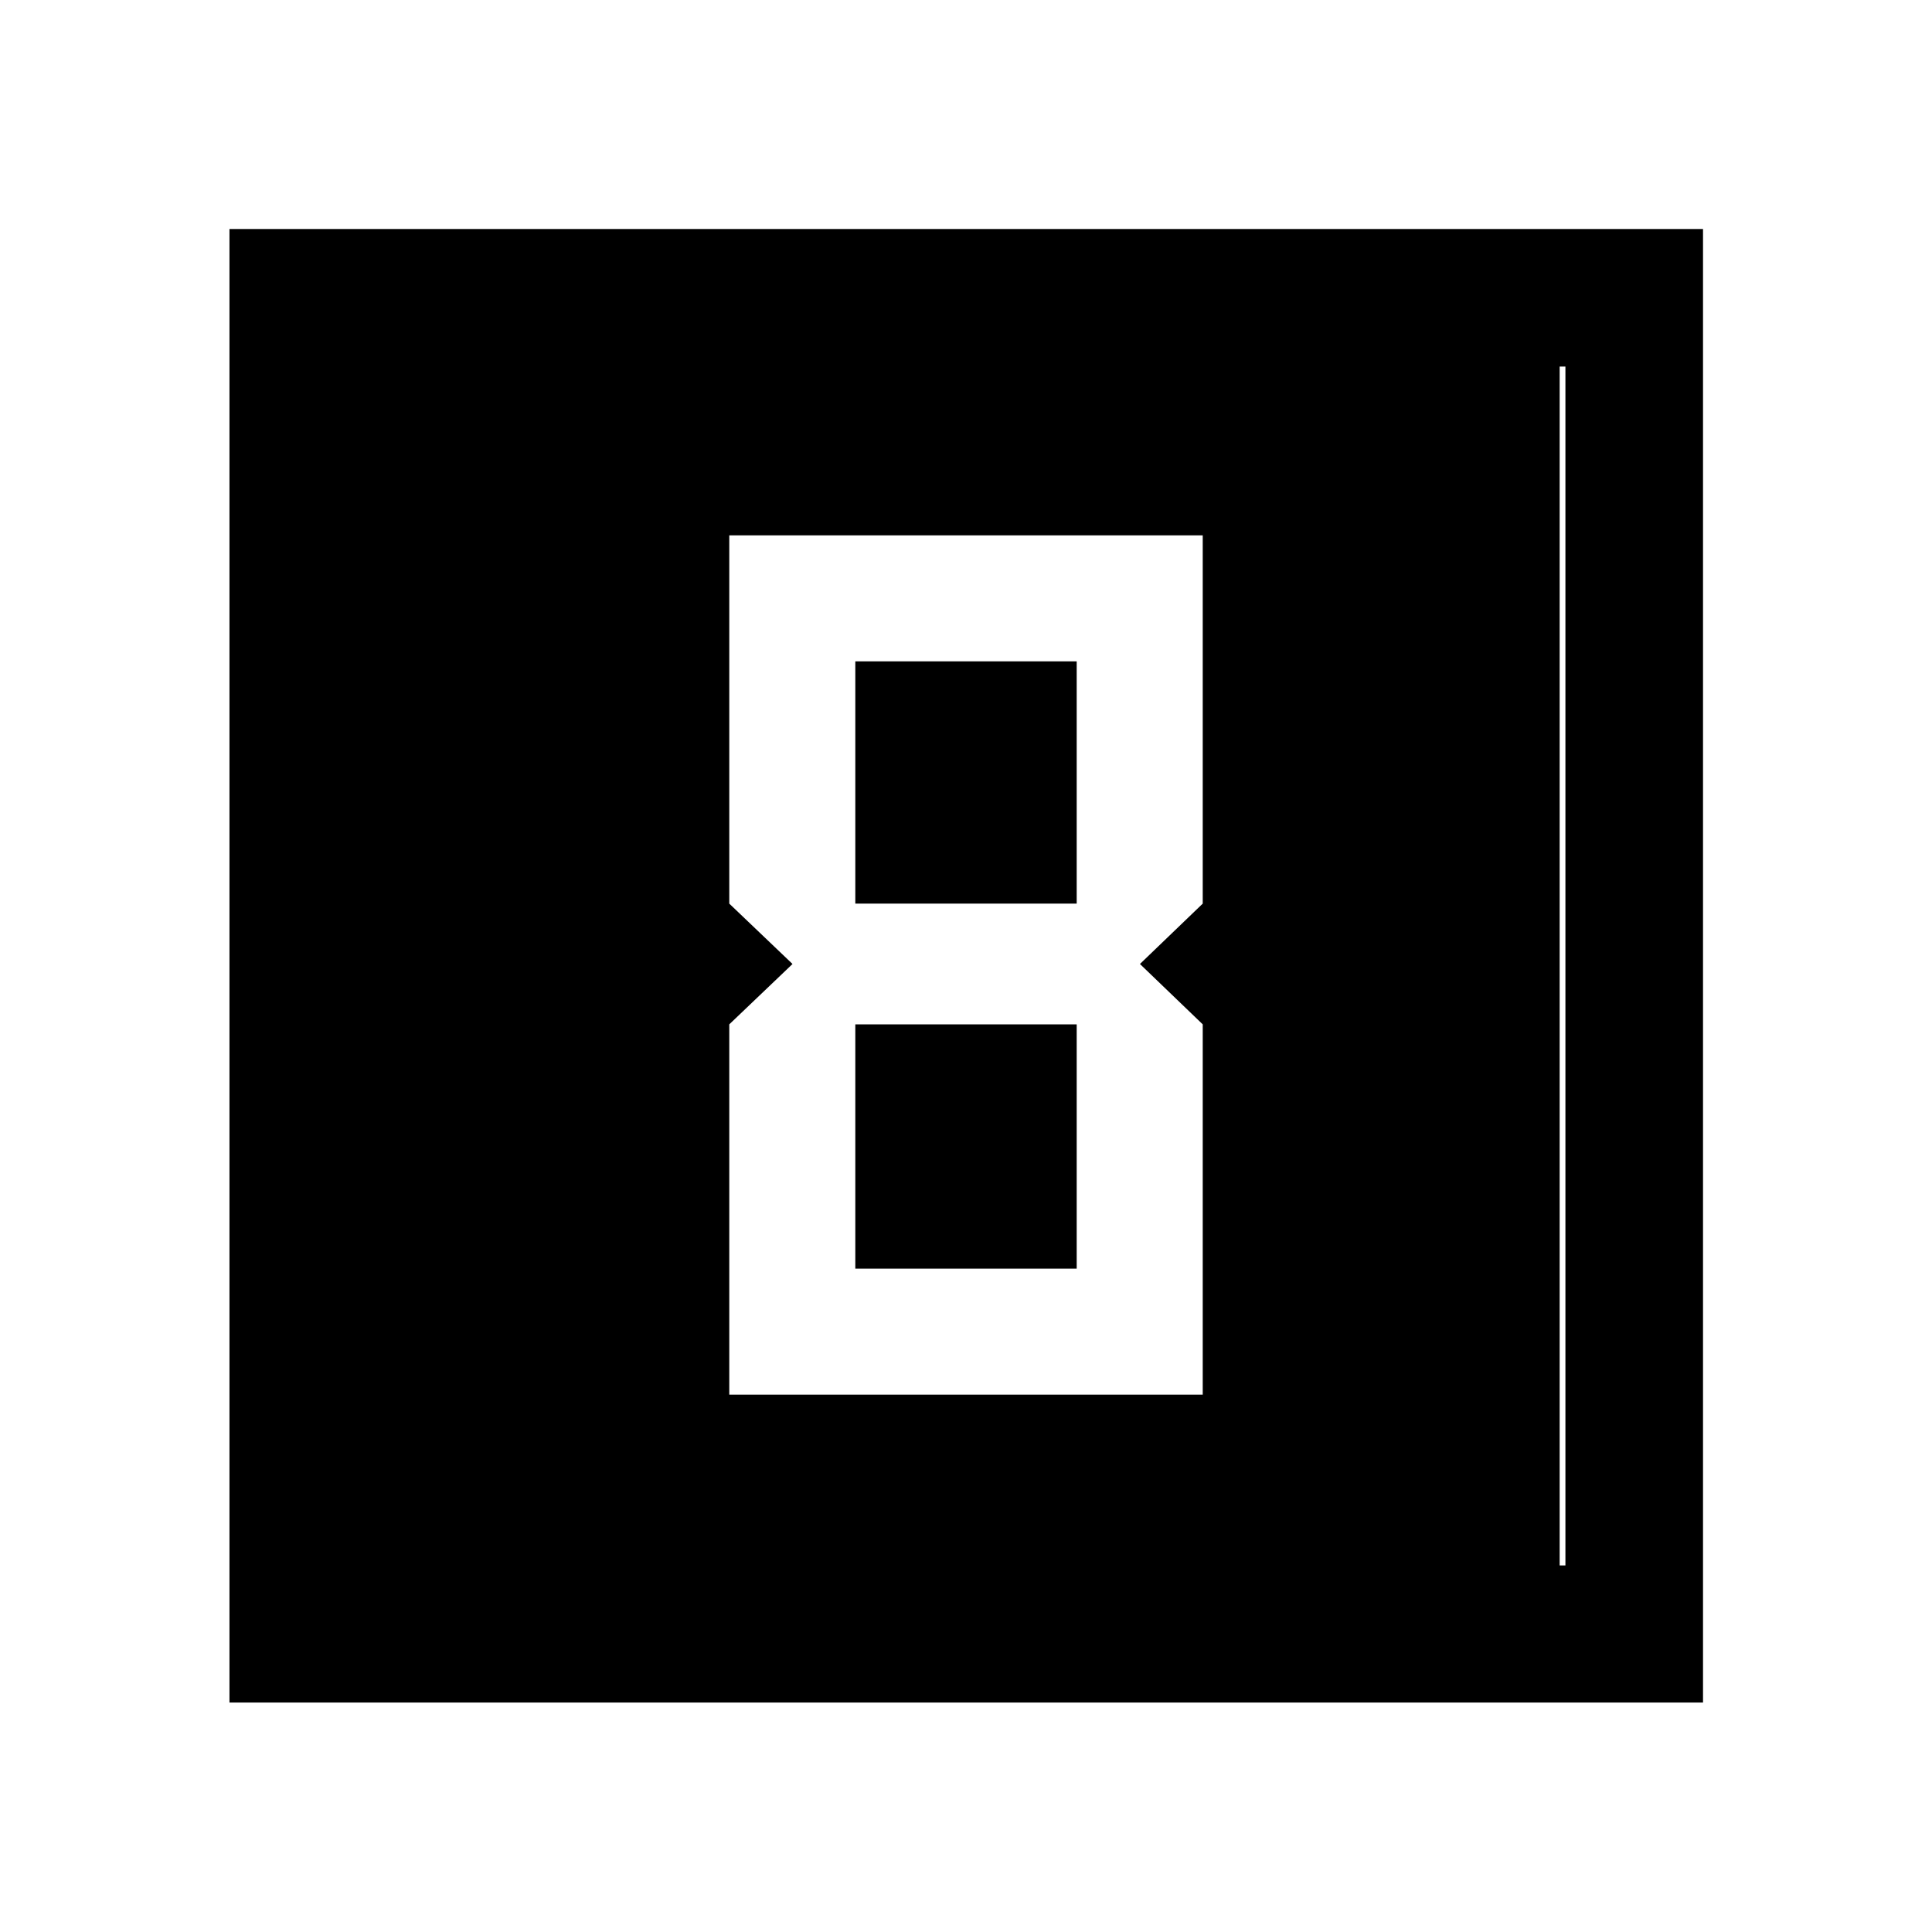
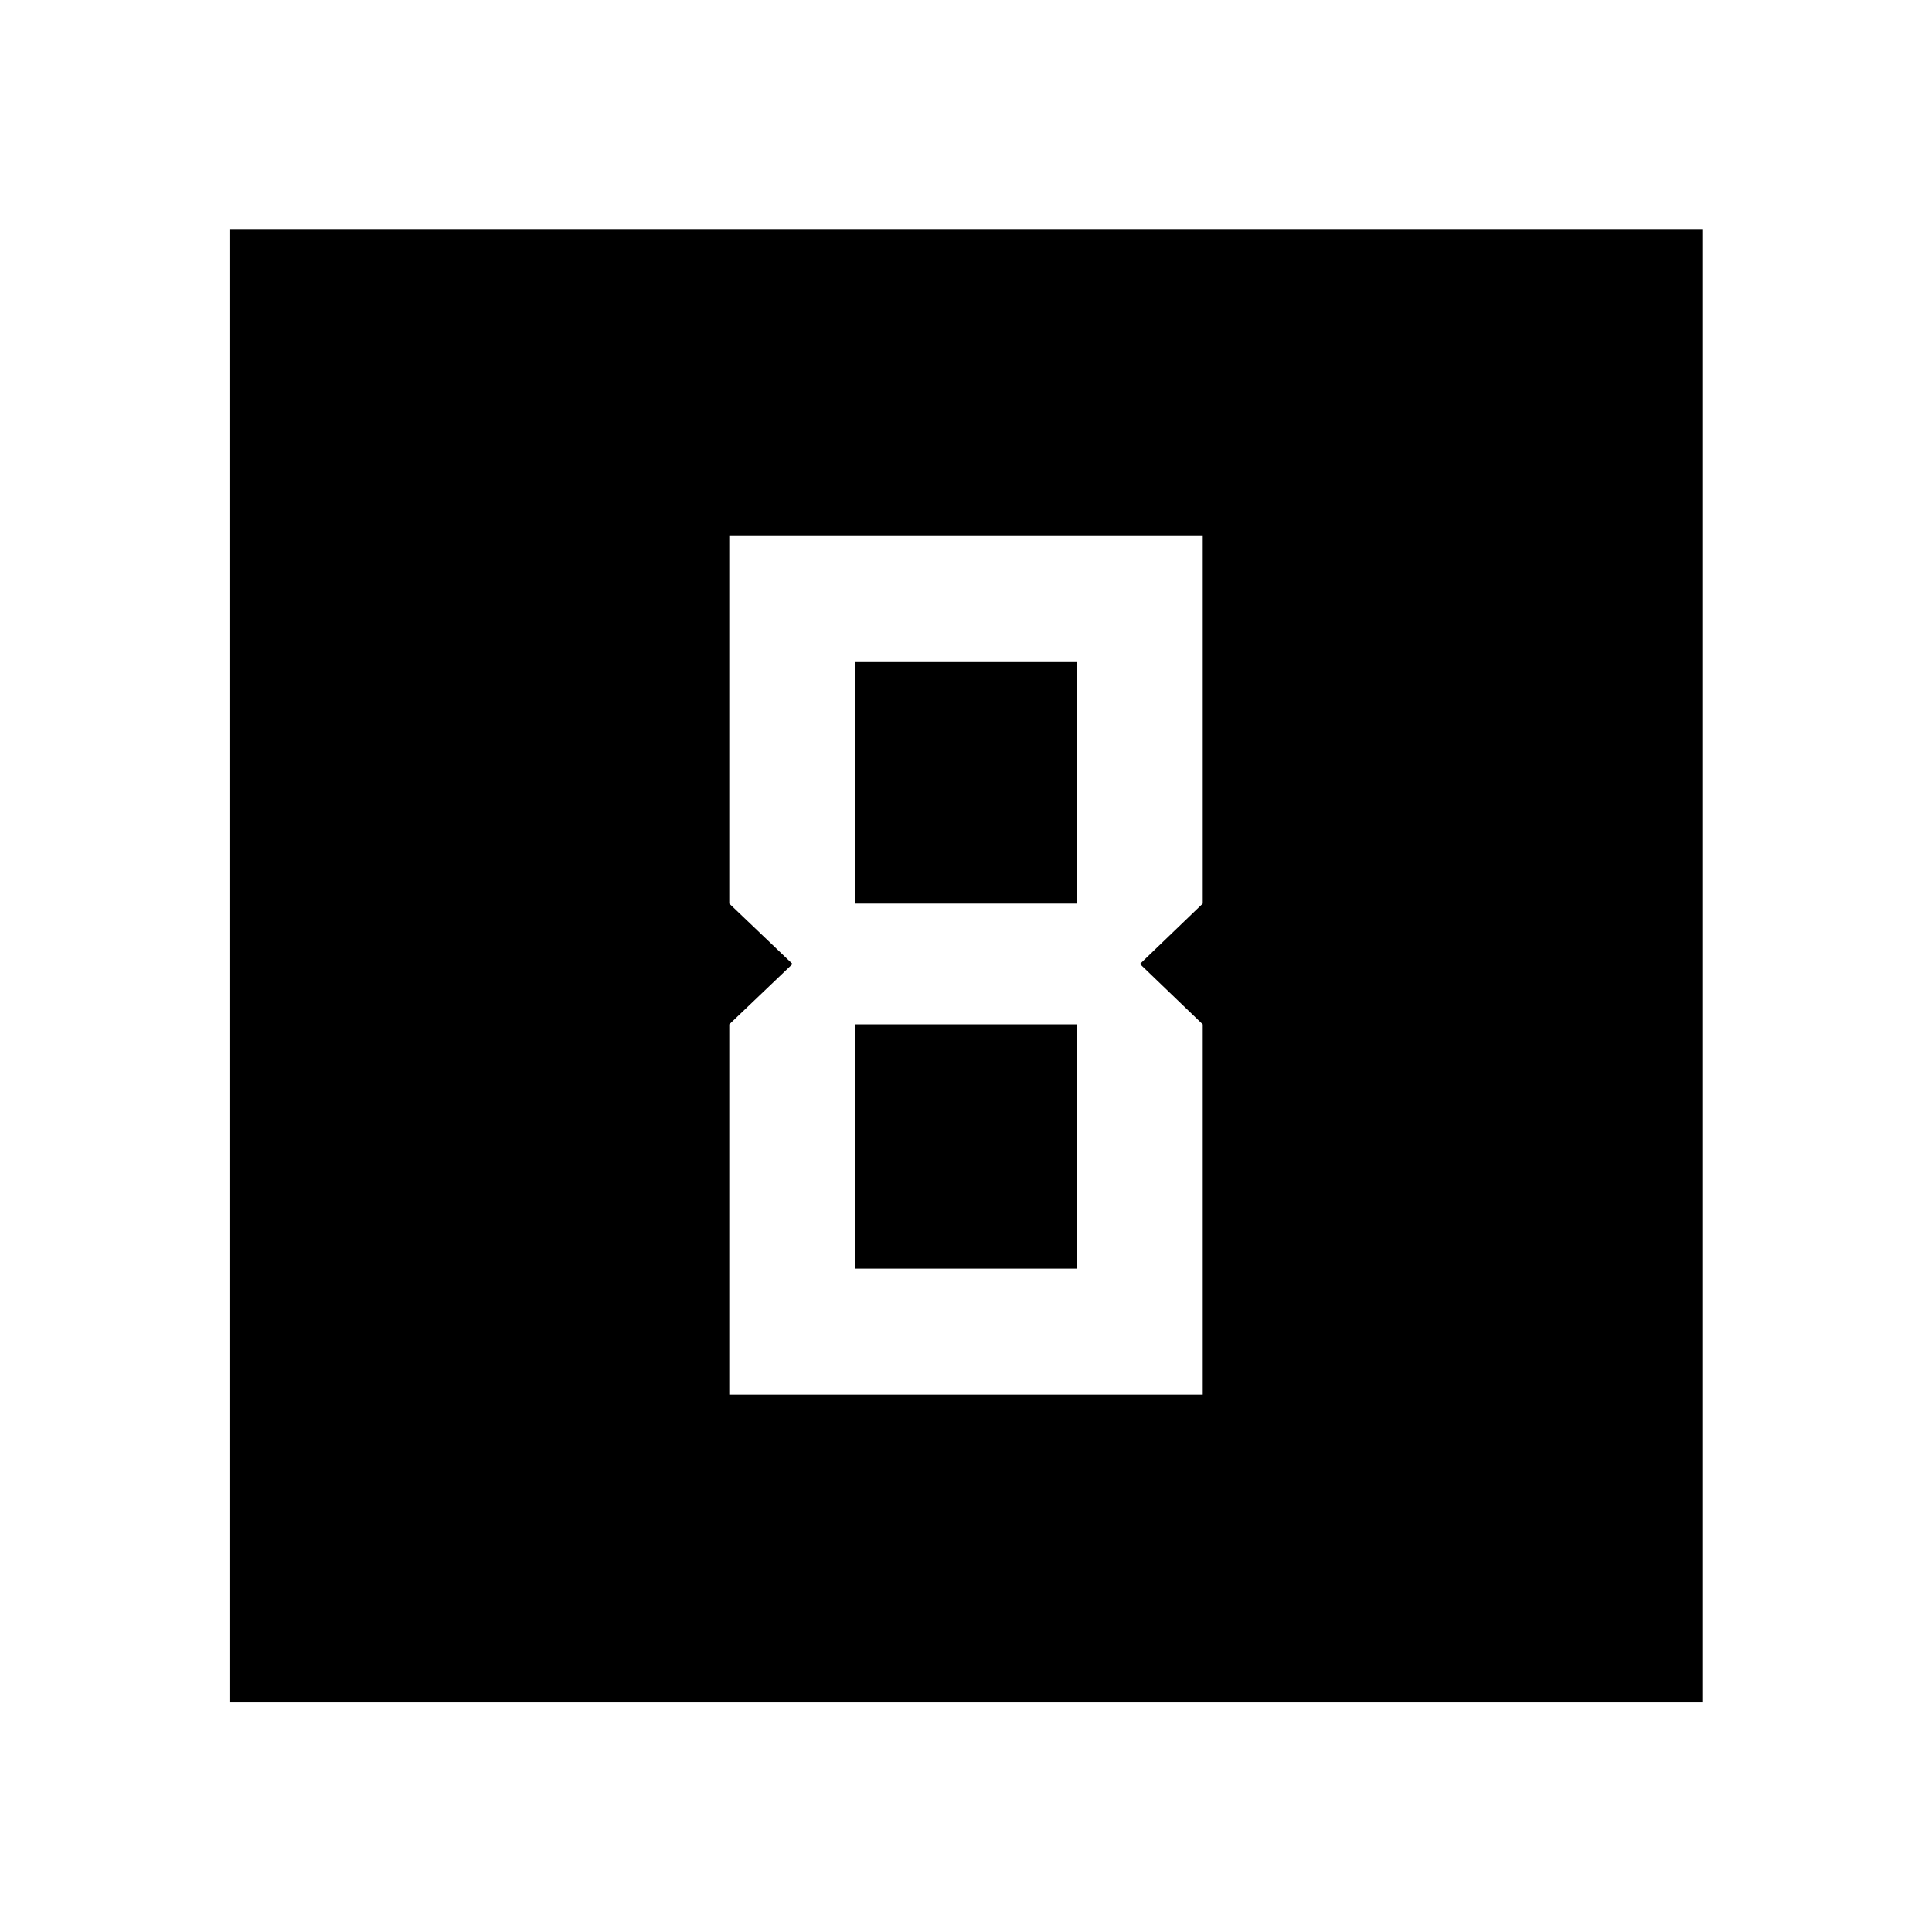
<svg xmlns="http://www.w3.org/2000/svg" viewBox="0 -960 960 960">
-   <path d="M114.02-114.02v-732.2h732.2v732.2h-732.2Zm68.13-68.13h595.7v-595.7h-595.7v595.7Zm0 0v-595.7h592.83v595.7H182.15ZM362.37-267h235.26v-184l-31.2-30 31.2-30v-183H362.37v183l31.43 30-31.43 30v184ZM425-511v-120.37h110V-511H425Zm0 181.37V-451h110v121.37H425Z" />
+   <path d="M114.02-114.02v-732.2h732.2v732.2h-732.2ZM362.37-267h235.26v-184l-31.2-30 31.2-30v-183H362.37v183l31.43 30-31.43 30v184ZM425-511v-120.37h110V-511H425Zm0 181.37V-451h110v121.37H425Z" />
</svg>
